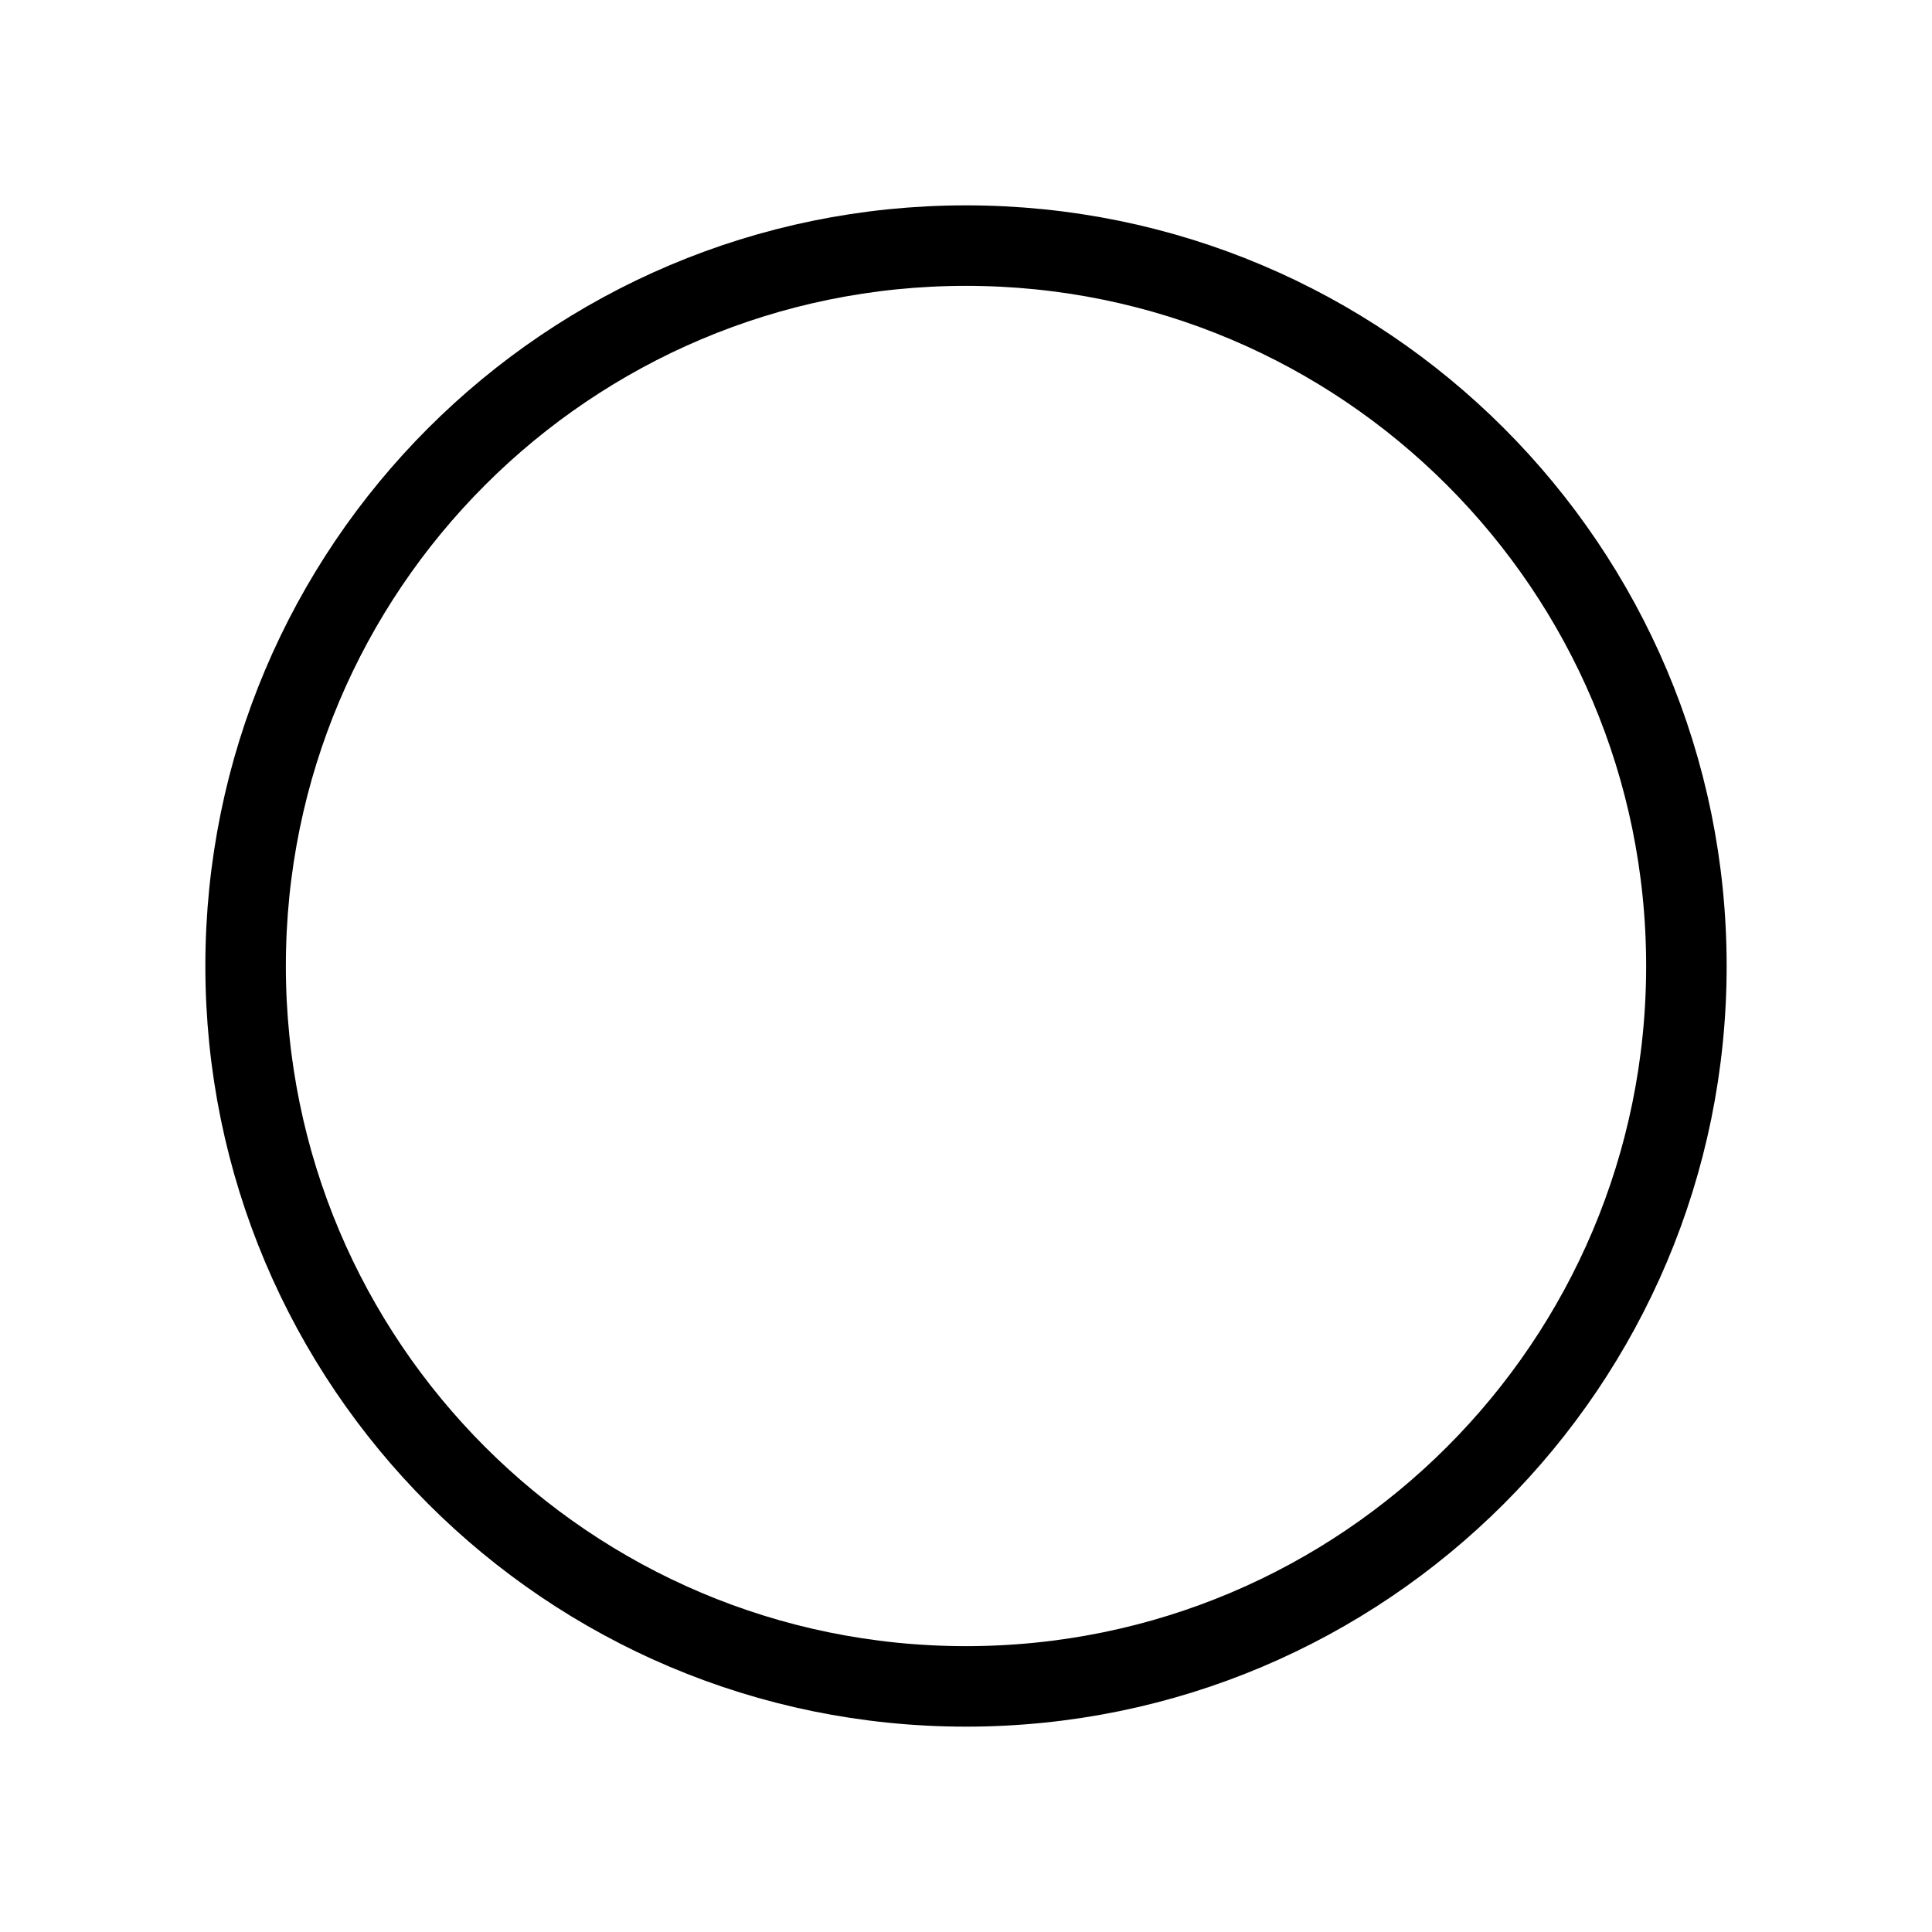
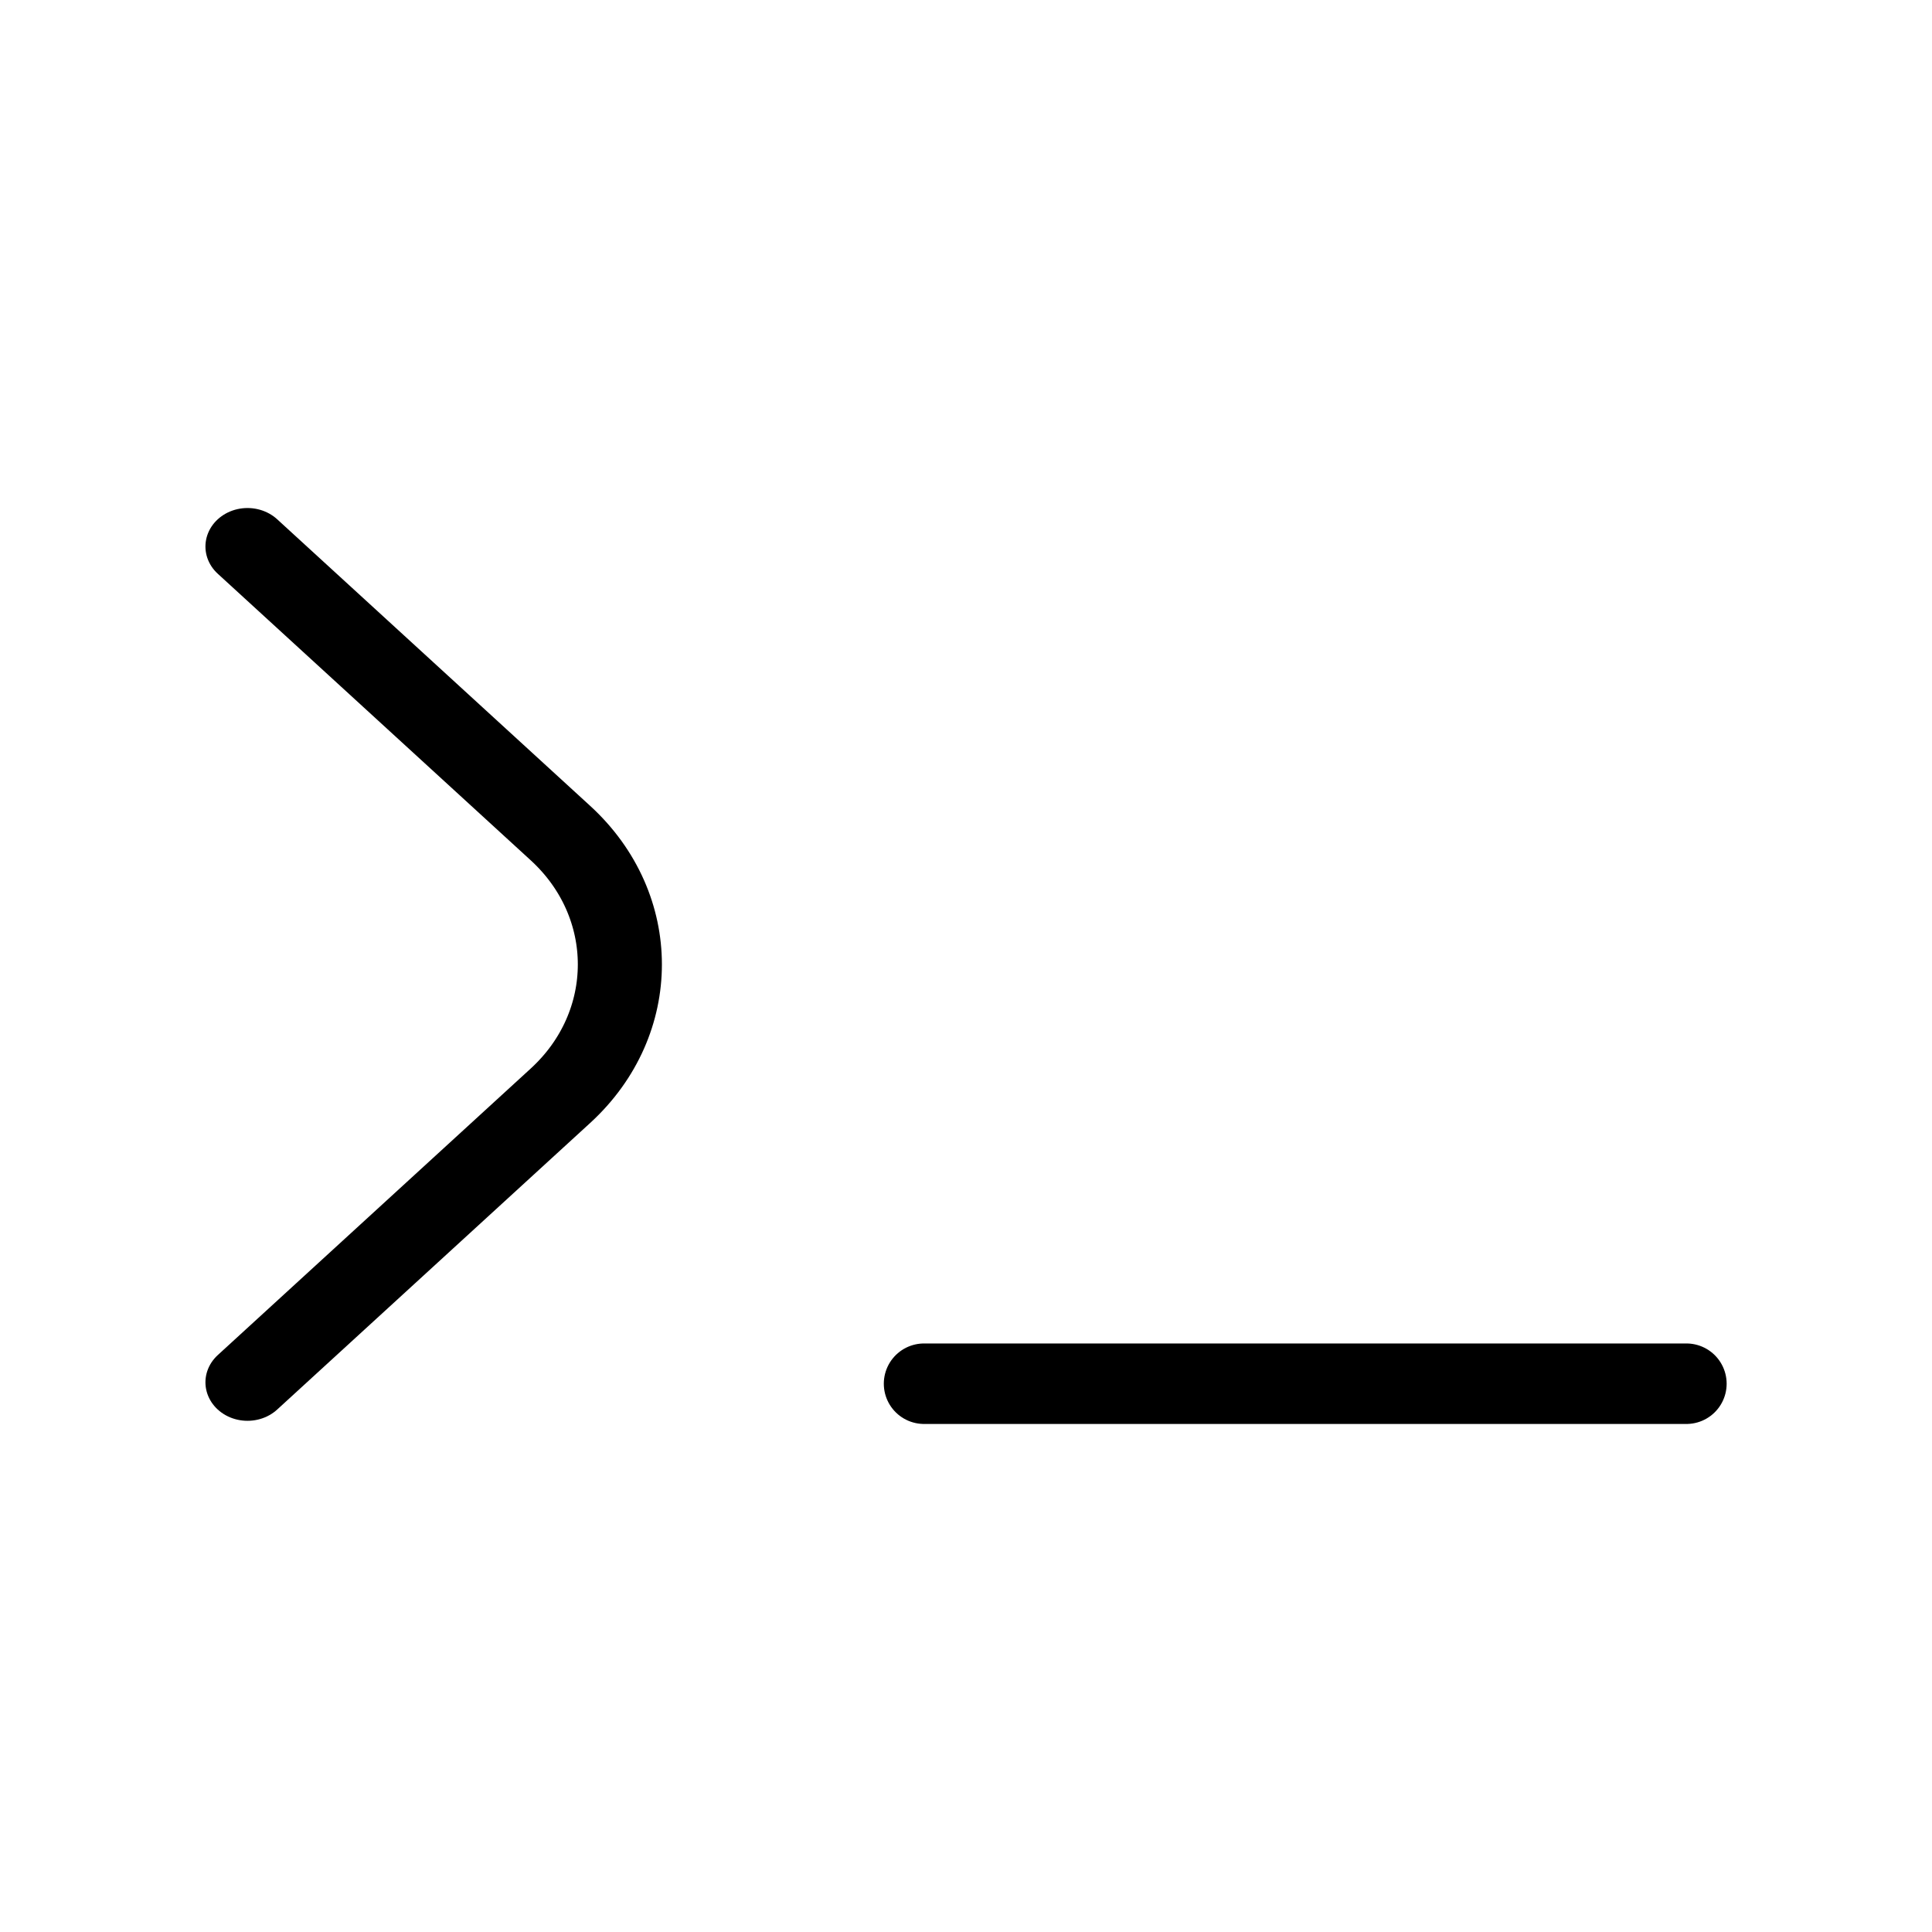
<svg xmlns="http://www.w3.org/2000/svg" width="24" height="24" viewBox="0 0 24 24" fill="none" version="1.1" id="svg2">
  <defs id="defs2">
    </defs>
-   <ellipse style="fill:none;stroke:#000000;stroke-width:1;stroke-linecap:round;stroke-linejoin:round;stroke-miterlimit:83.9;paint-order:markers fill stroke" id="path1" cx="12" cy="12" rx="8.949" ry="8.949" />
+   <path d="m 55.318,-30.042 3.086,-3.086 a 2,2 90 0 0 0,-2.828 l -3.086,-3.086" stroke="currentColor" stroke-width="1.034" stroke-linecap="round" stroke-linejoin="round" id="path1-5-8-1-4" transform="matrix(1.259915,0,0,1.15361,-66.62172,51.82829)" style="fill:none;stroke-width:0.829;stroke-dasharray:none" />
+   <path style="fill:none;stroke:#000000;stroke-width:1;stroke-linecap:round;stroke-linejoin:round;stroke-miterlimit:79.1;paint-order:stroke fill markers" d="M 11.479,17.189 H 20.949" id="path1" />
</svg>
